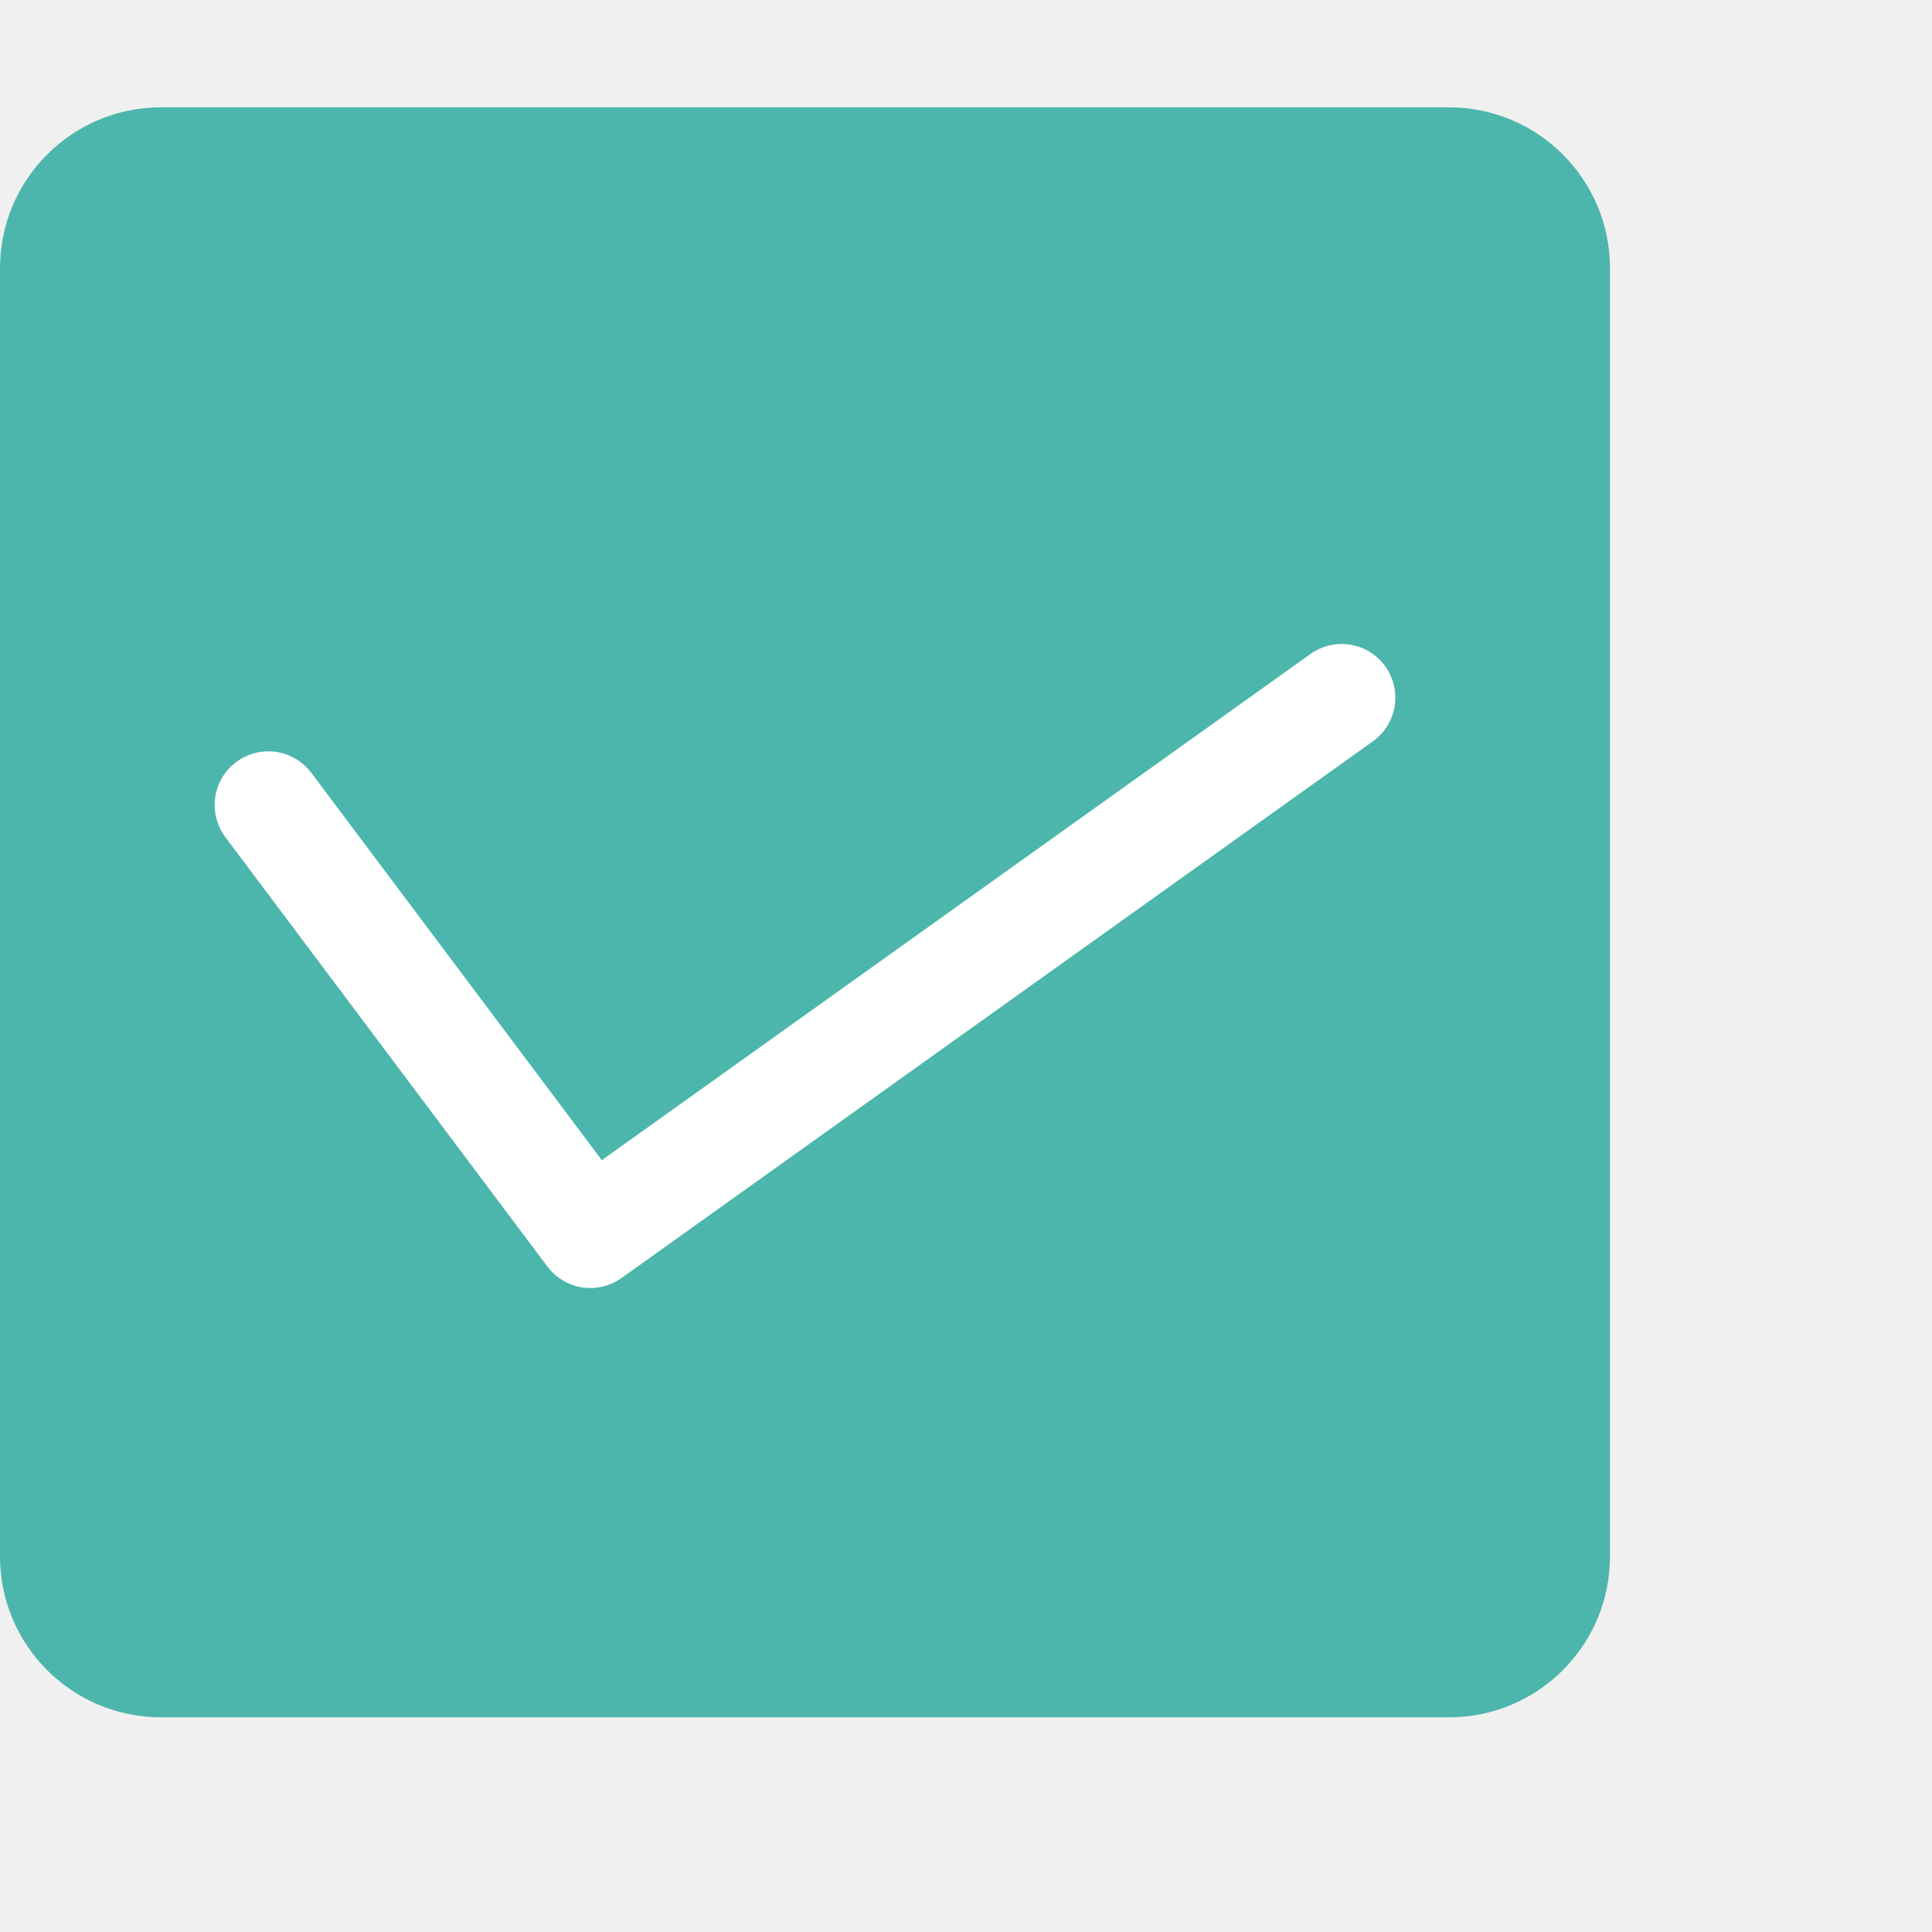
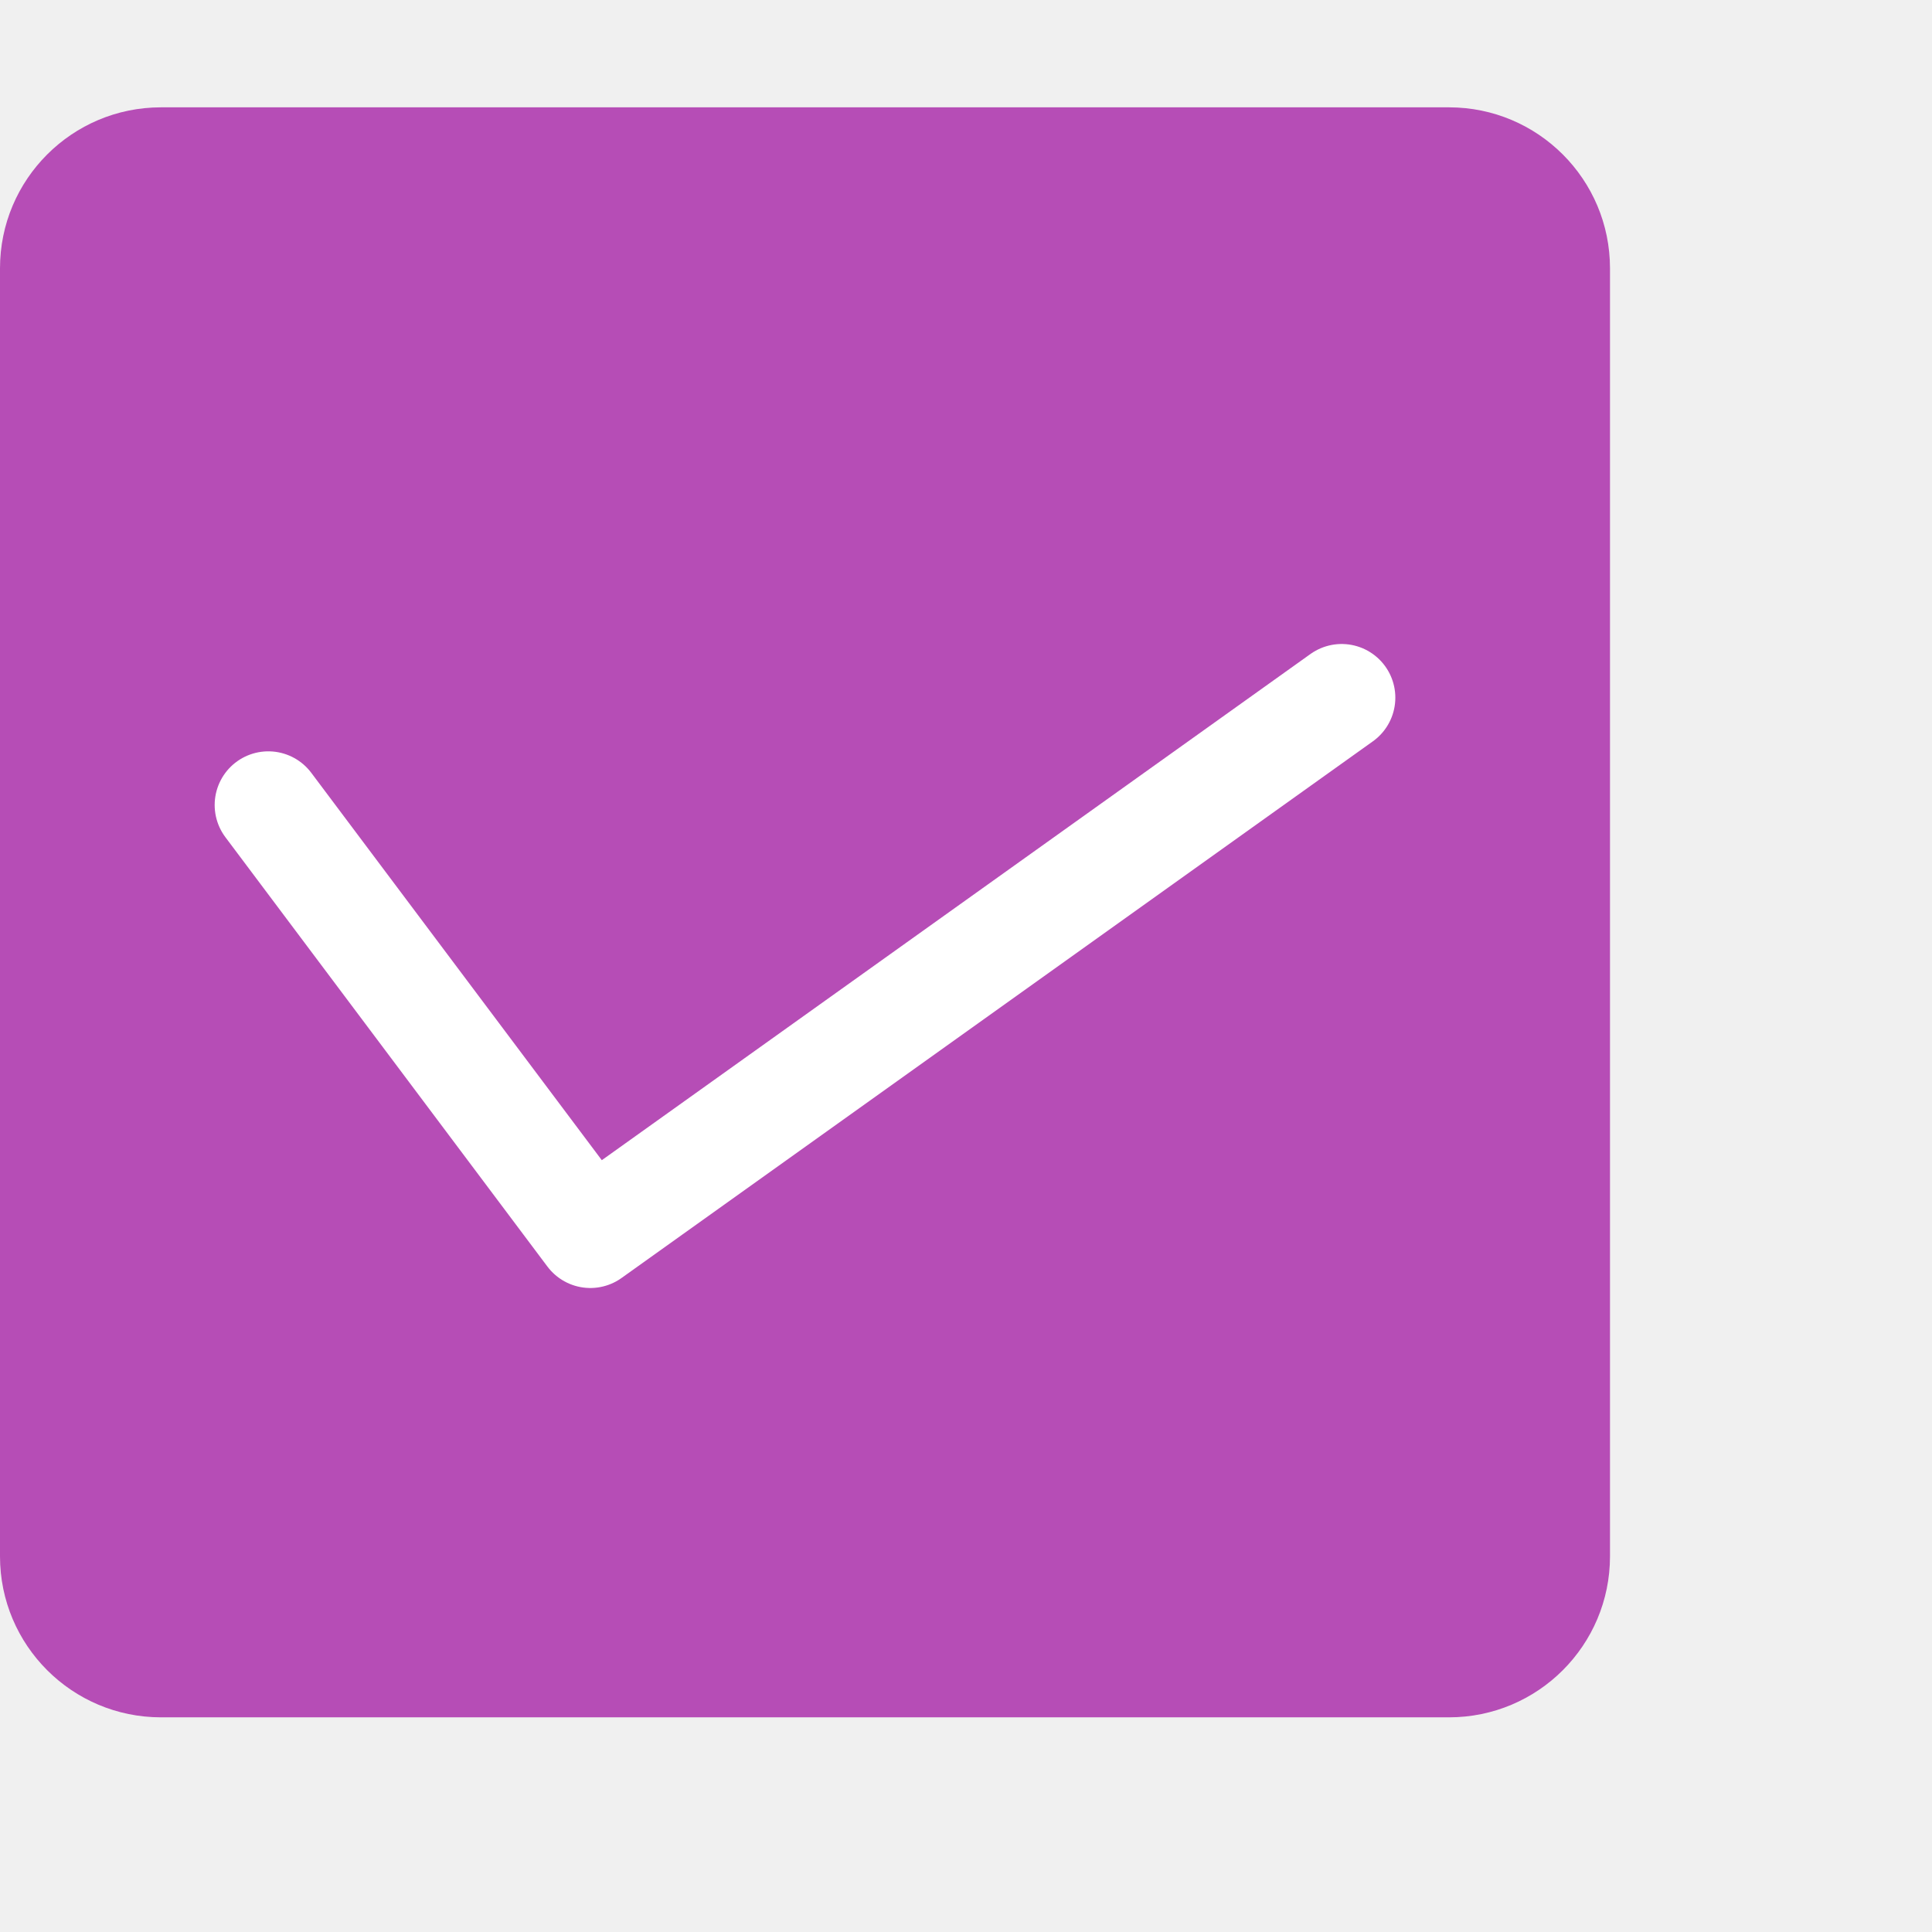
<svg xmlns="http://www.w3.org/2000/svg" width="18" height="18" viewBox="0 0 18 18">
-   <rect x="0" y="1" width="15" height="15" rx="1.5" style="fill:#4db6ac" />
+   <rect x="0" y="1" width="15" height="15" rx="1.5" style="fill:#B64DB6" />
  <polyline points="12.5 6.5 5.5 11.5 2.5 7.5" style="fill:none;stroke:#fff;stroke-linecap:round;stroke-linejoin:round" />
</svg>
